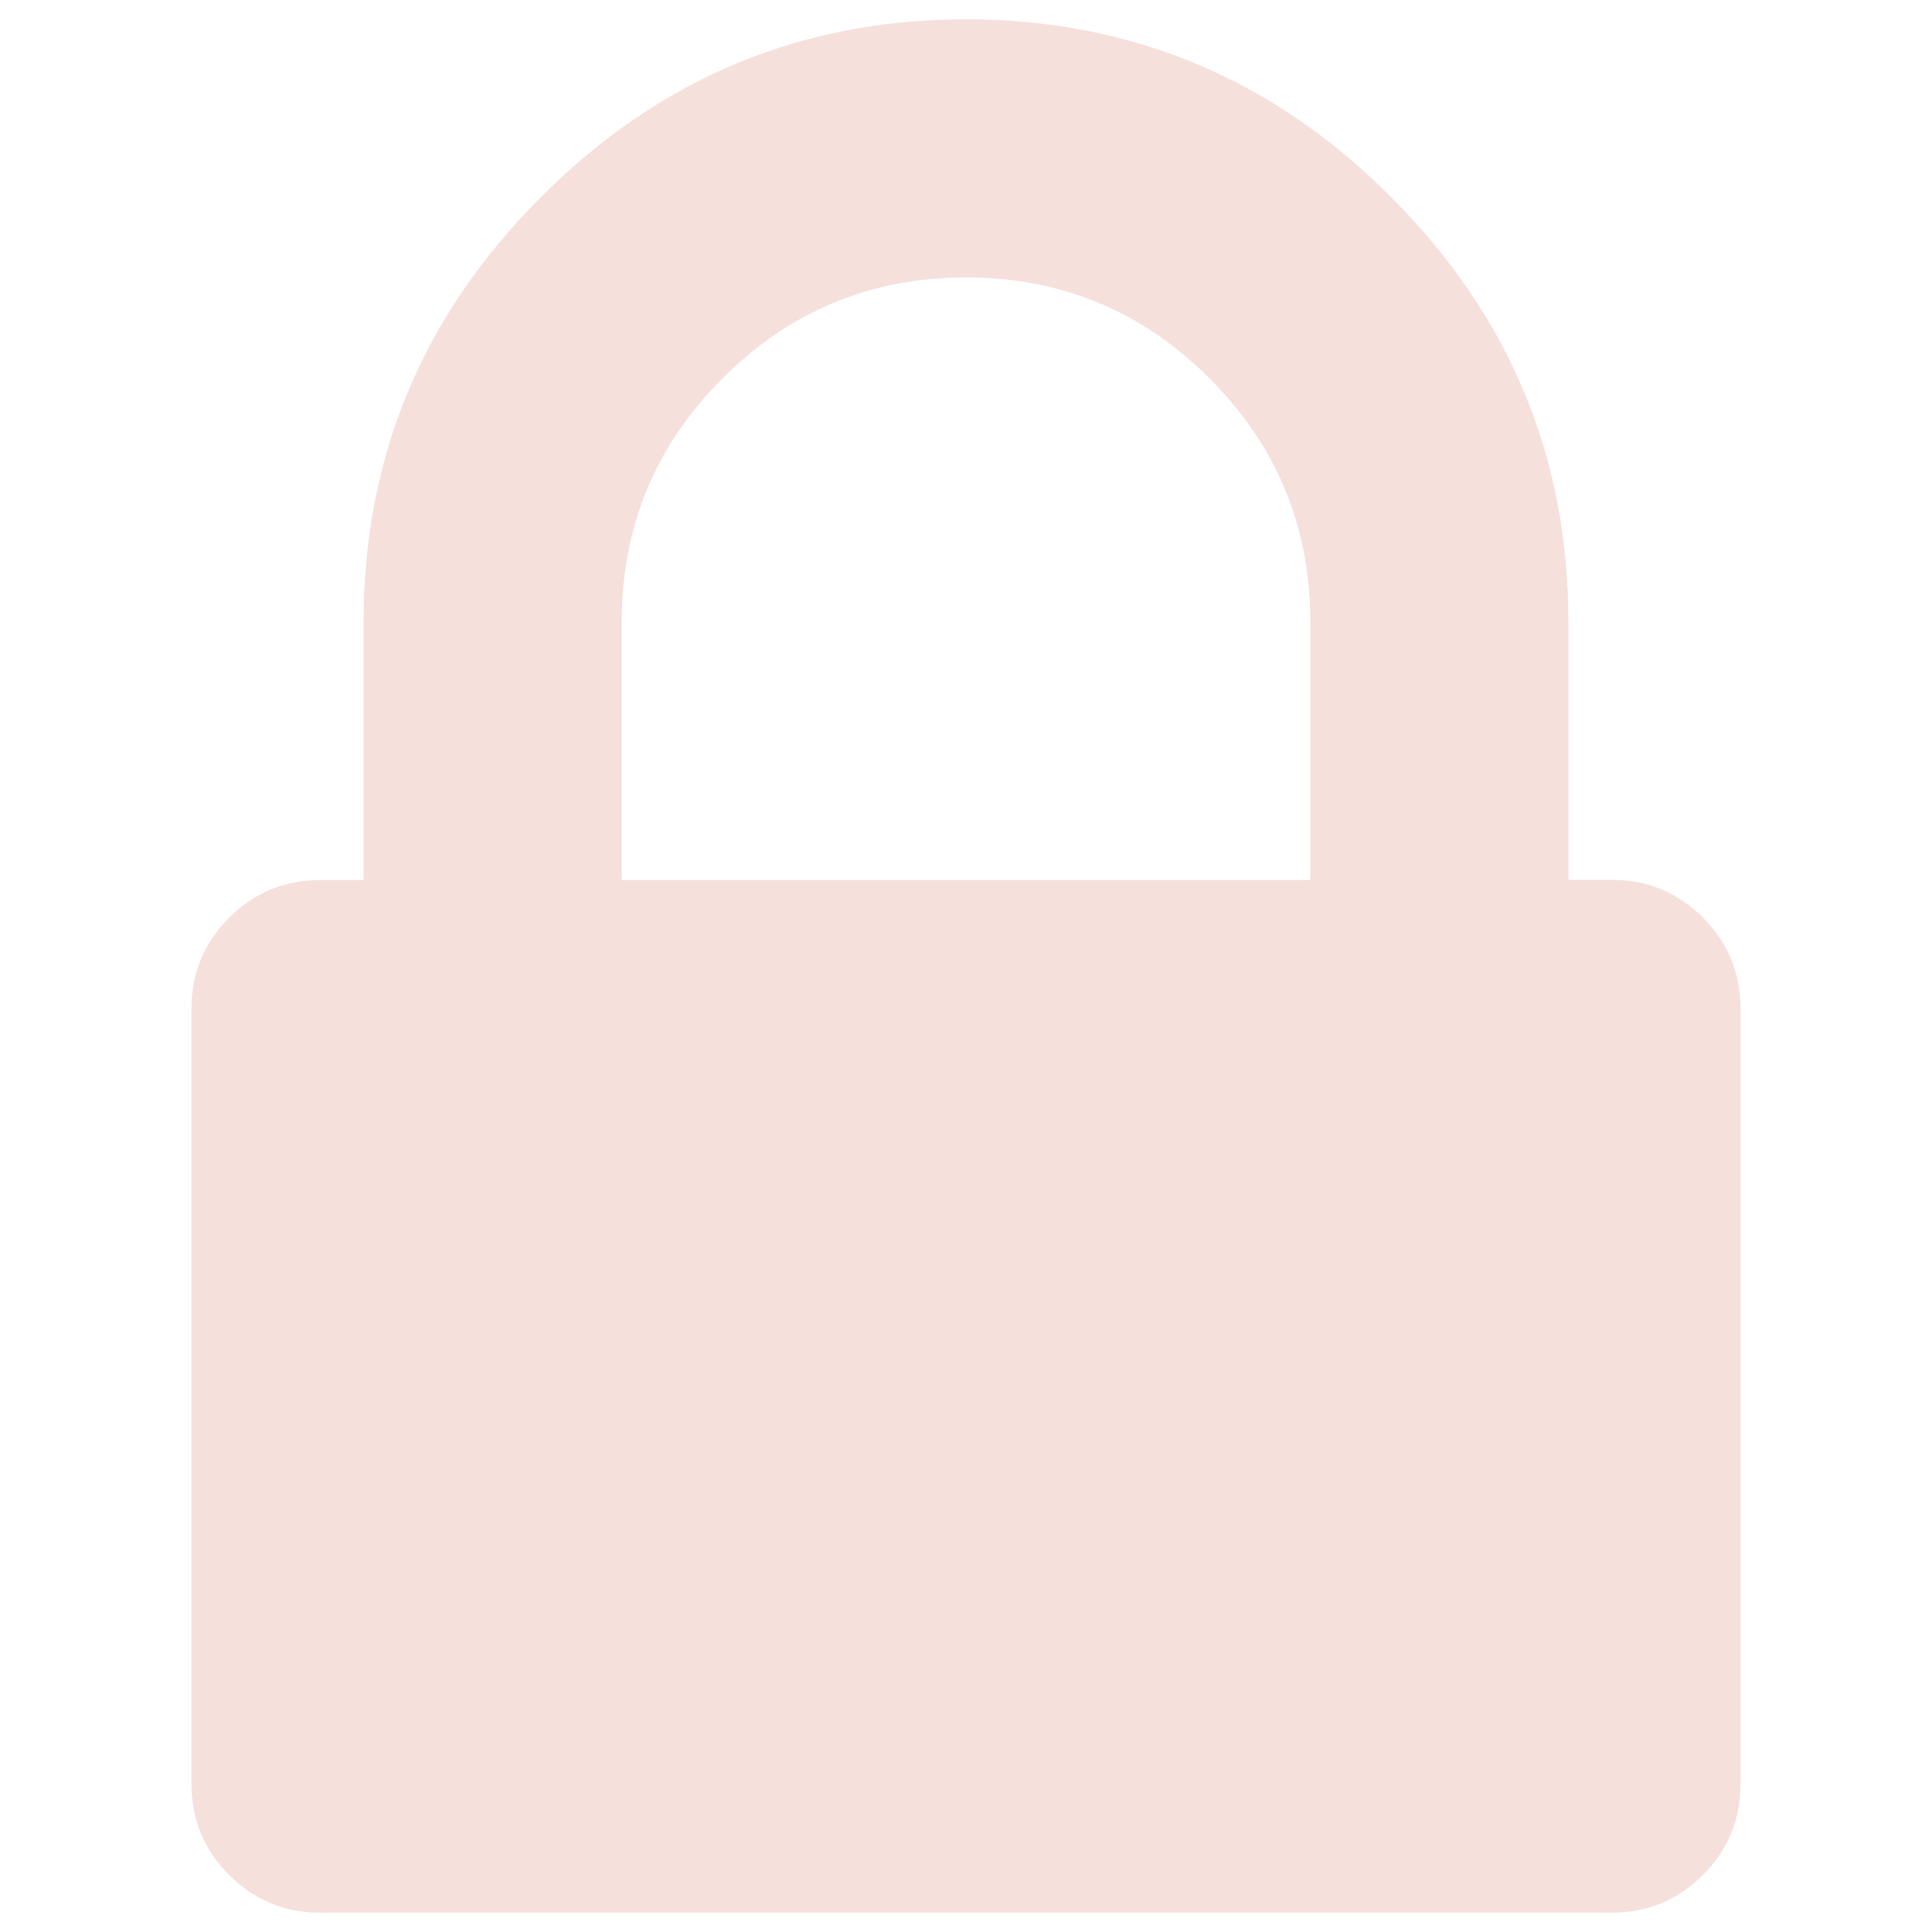
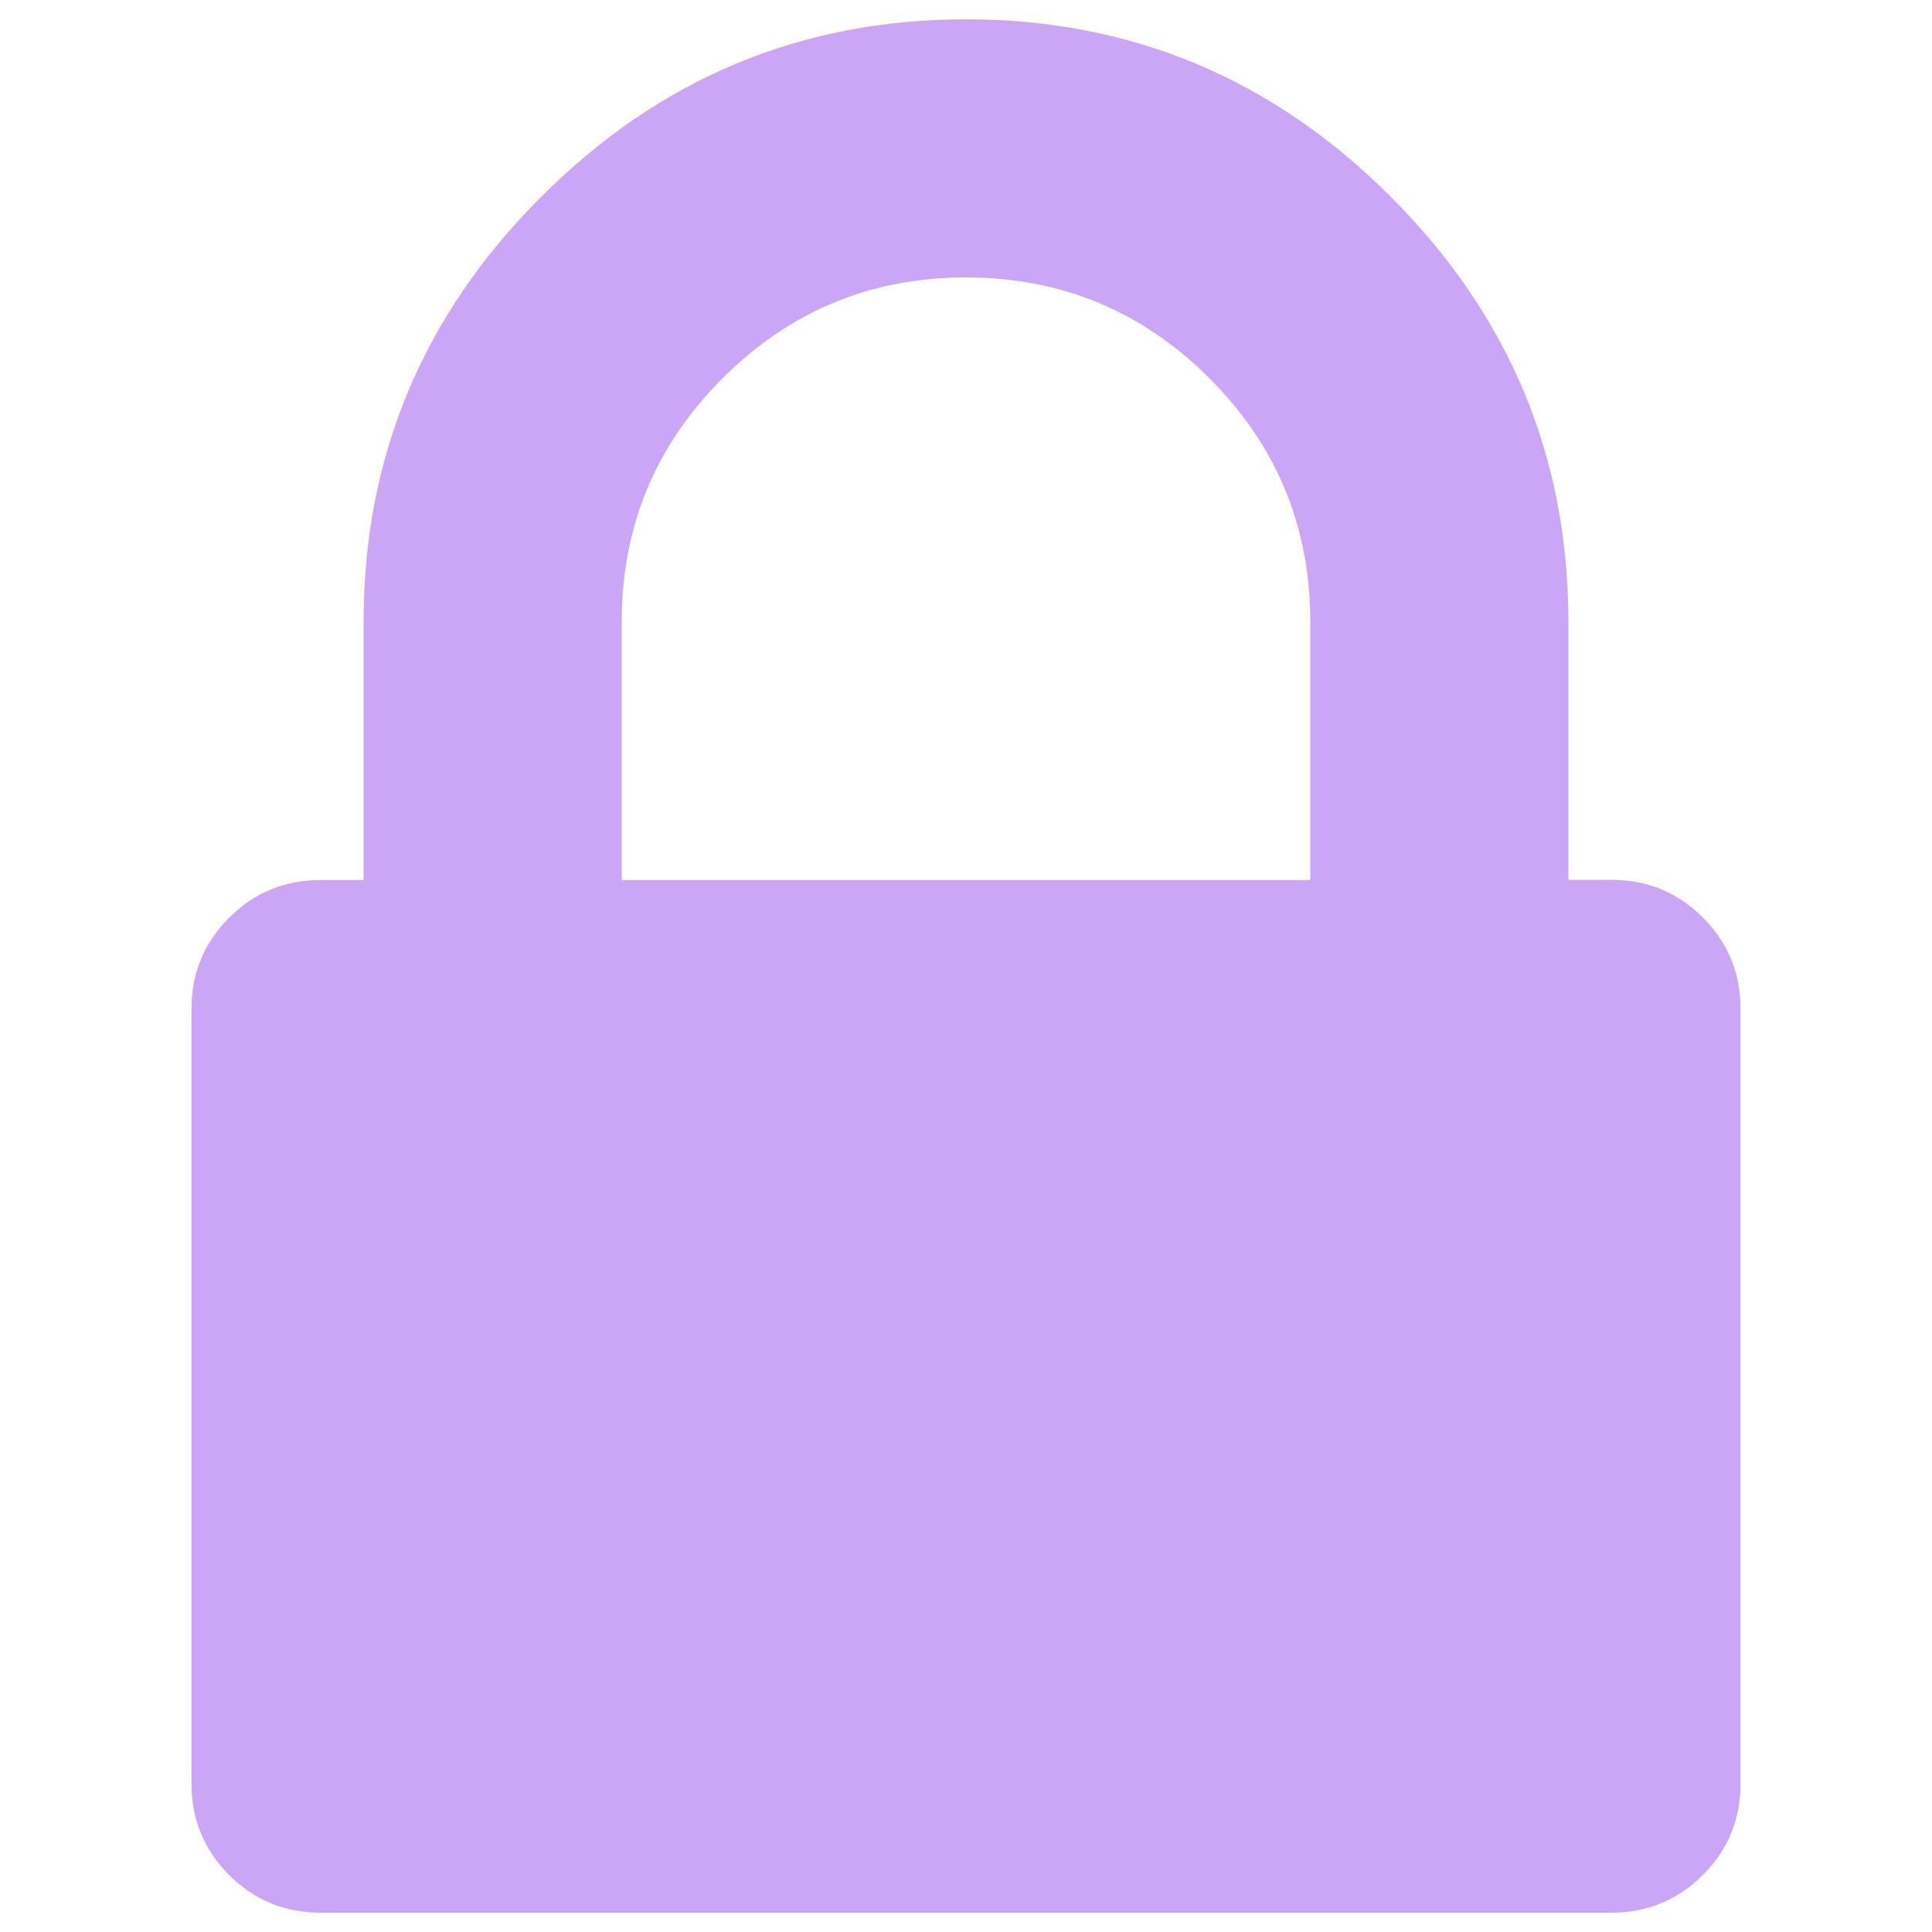
- <svg xmlns="http://www.w3.org/2000/svg" fill="#f5e0dc" version="1.1" x="0px" y="0px" viewBox="0 0 1000 1000" enable-background="new 0 0 1000 1000" xml:space="preserve">
+ <svg xmlns="http://www.w3.org/2000/svg" fill="#cba6f7" version="1.1" x="0px" y="0px" viewBox="0 0 1000 1000" enable-background="new 0 0 1000 1000" xml:space="preserve">
  <g>
    <g>
      <path d="M321.8,455.5h356.4V321.8c0-49.2-17.4-91.2-52.2-126c-34.8-34.8-76.8-52.2-126-52.2c-49.2,0-91.2,17.4-126,52.2c-34.8,34.8-52.2,76.8-52.2,126L321.8,455.5L321.8,455.5z M900.9,522.3v400.9c0,18.6-6.5,34.3-19.5,47.3c-13,13-28.8,19.5-47.3,19.5H165.9c-18.6,0-34.3-6.5-47.3-19.5s-19.5-28.8-19.5-47.3V522.3c0-18.6,6.5-34.3,19.5-47.3c13-13,28.8-19.5,47.3-19.5h22.3V321.8c0-85.4,30.6-158.7,91.9-219.9C341.3,40.6,414.6,10,500,10c85.4,0,158.7,30.6,219.9,91.9c61.3,61.3,91.9,134.6,91.9,219.9v133.6h22.3c18.6,0,34.3,6.5,47.3,19.5C894.4,487.9,900.9,503.7,900.9,522.3L900.9,522.3z" />
    </g>
  </g>
</svg>
